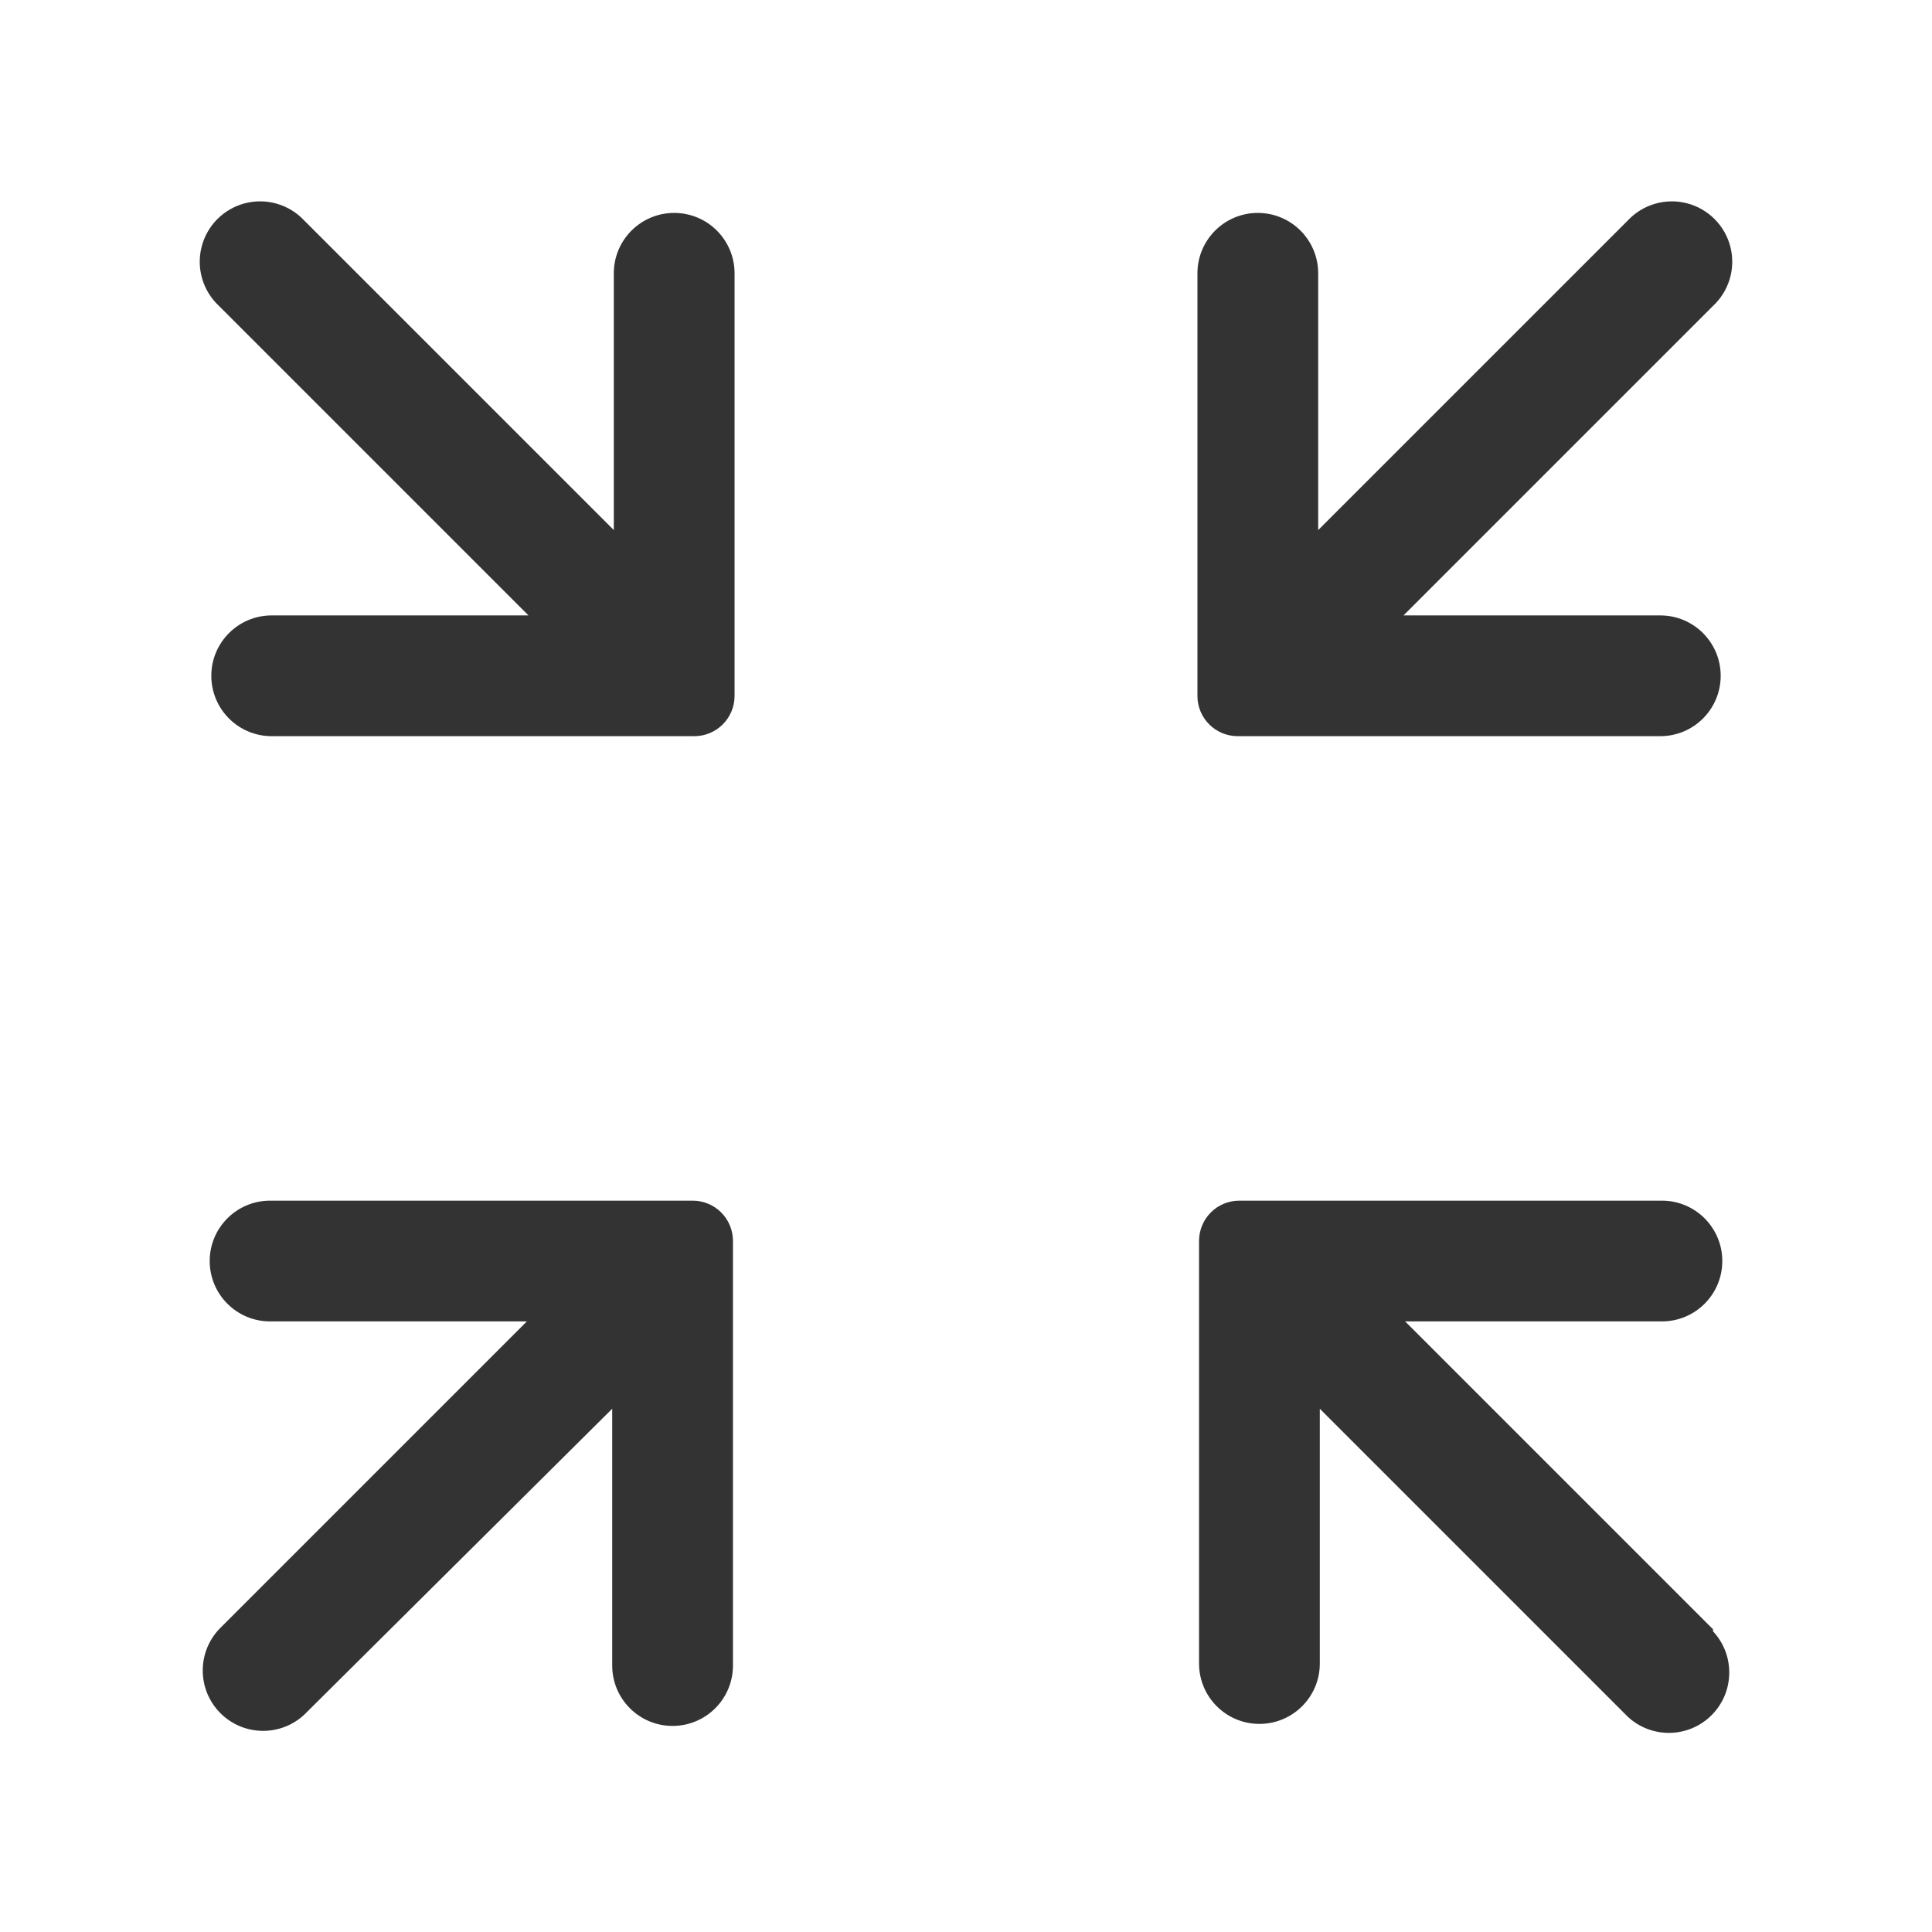
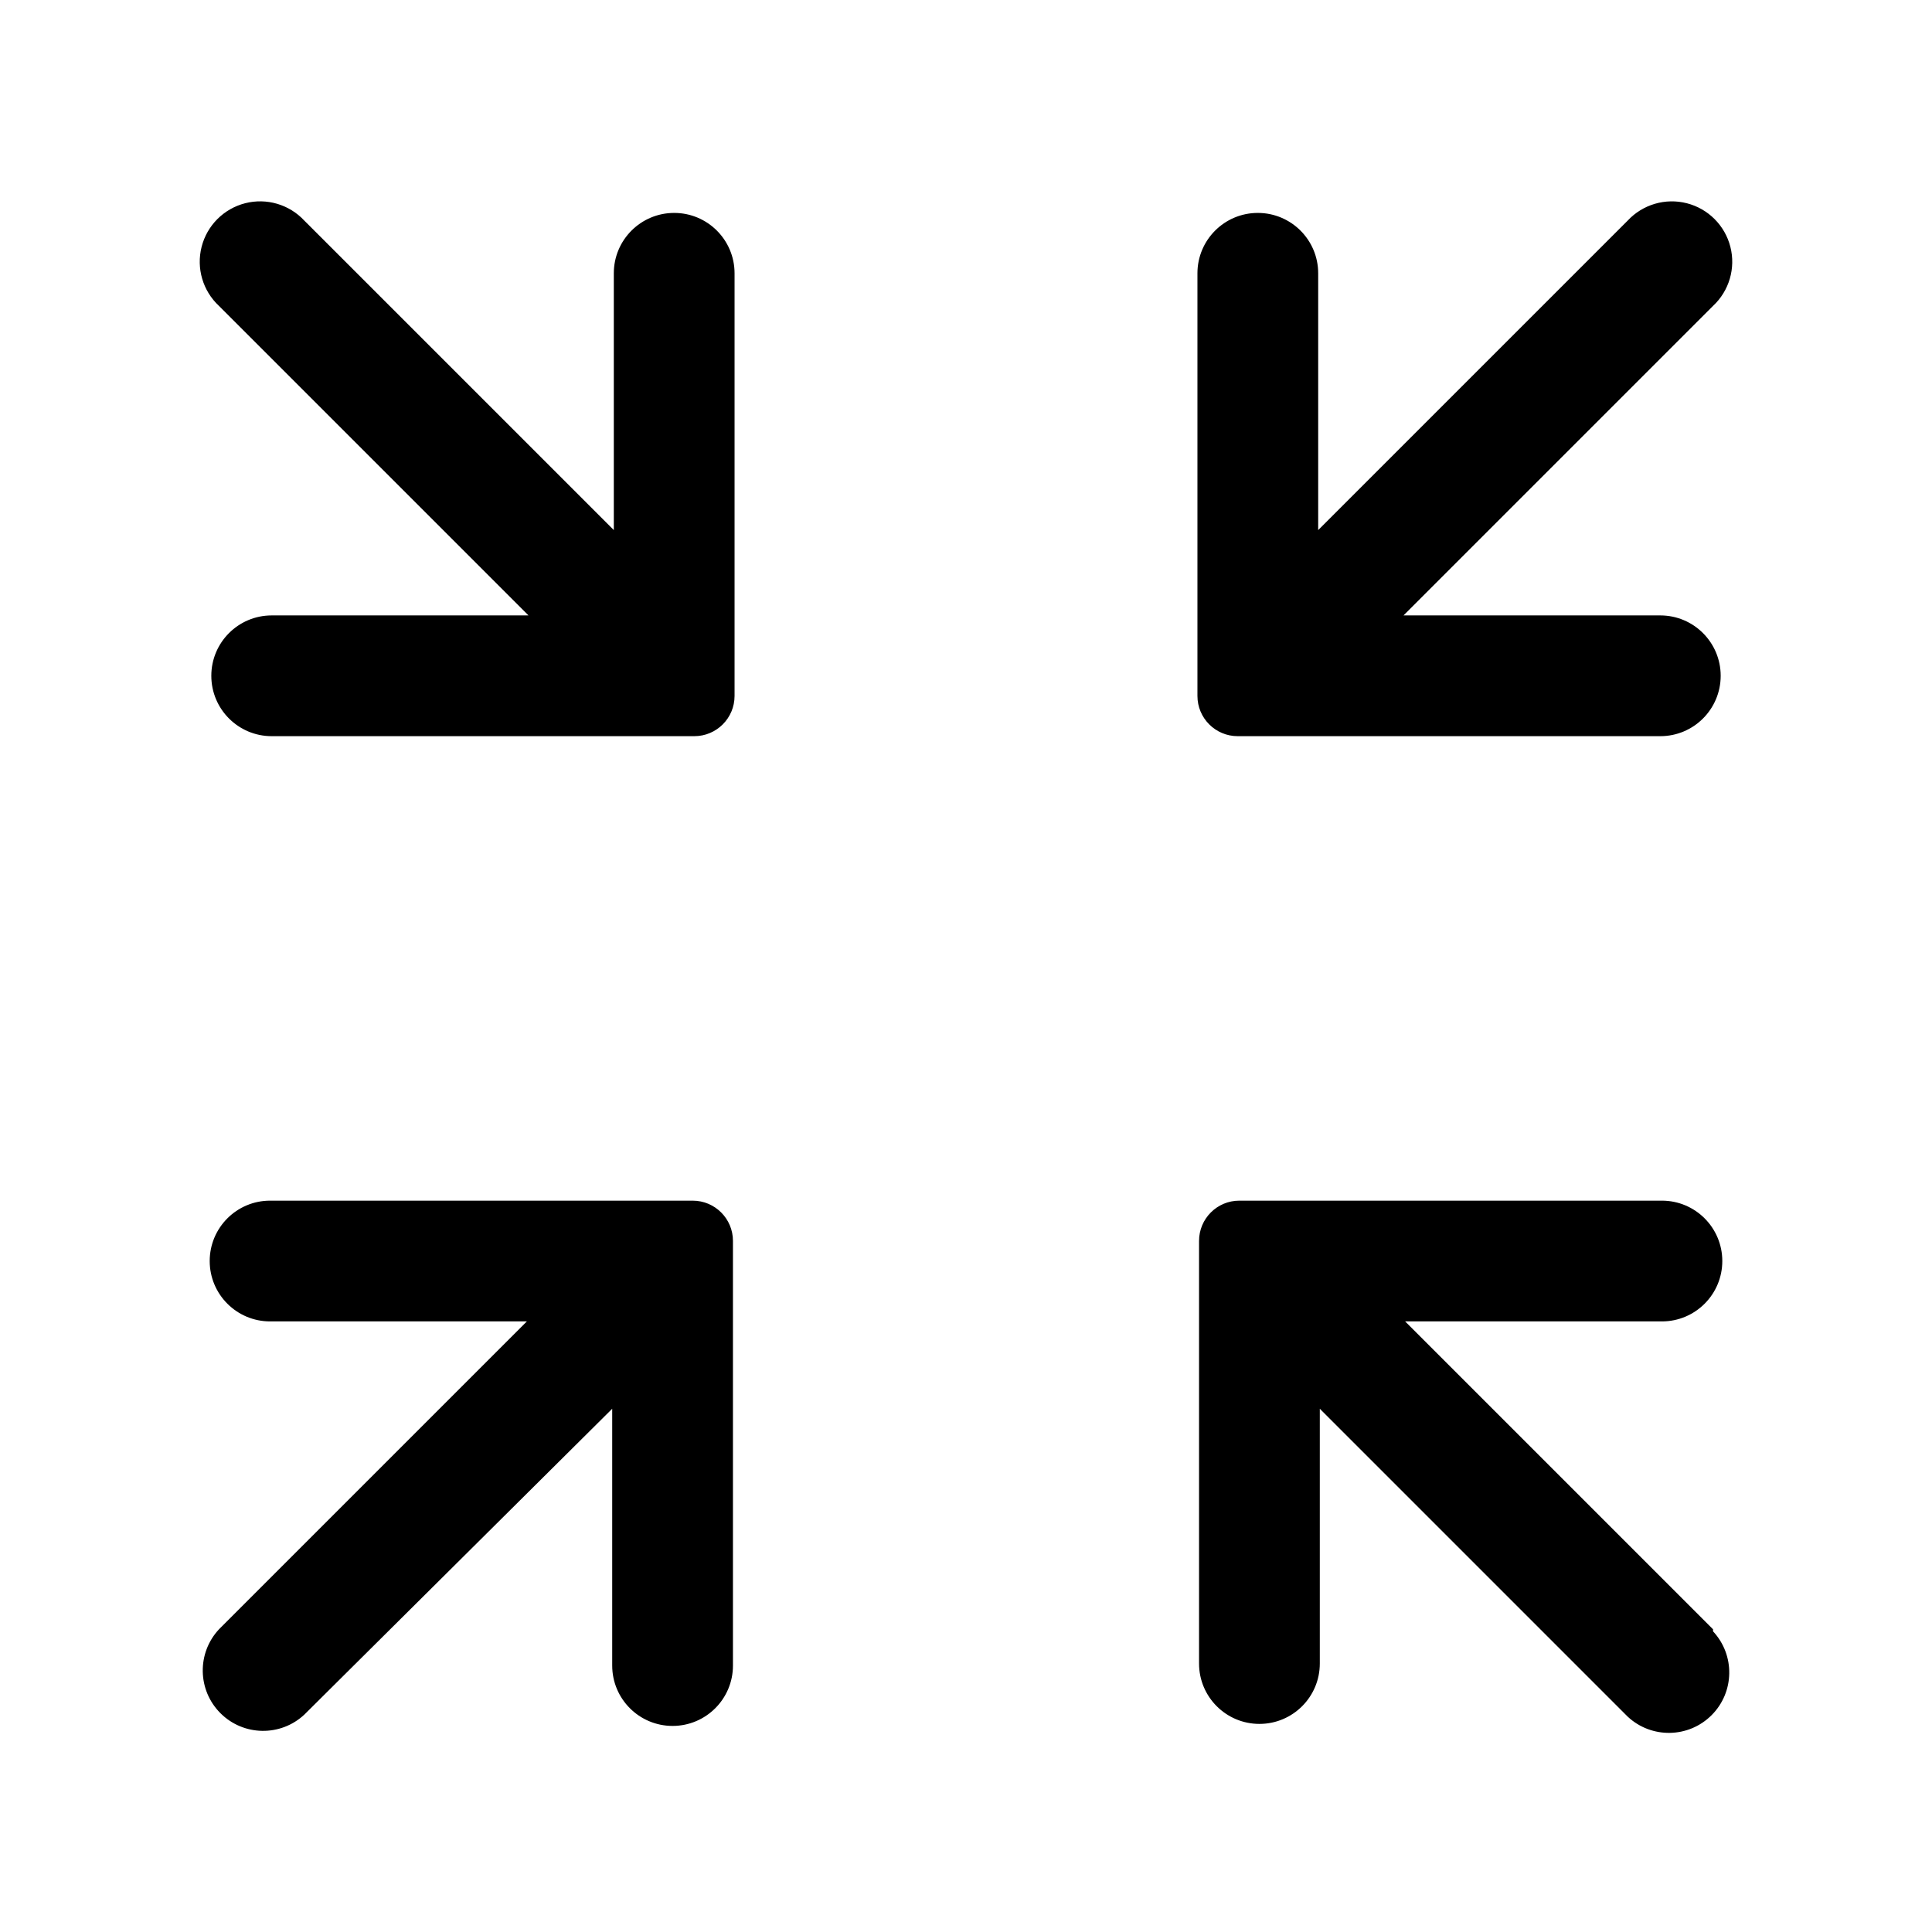
<svg xmlns="http://www.w3.org/2000/svg" t="1619941248806" class="icon" viewBox="0 0 1024 1024" version="1.1" p-id="4092" width="200" height="200">
-   <path d="M907.947 863.573l-163.2-163.2h136.107a32 32 0 0 0 0-64h-224a21.333 21.333 0 0 0-21.333 21.333v224a32 32 0 1 0 64 0V746.667l163.2 163.2a32 32 0 0 0 45.227-45.227zM367.147 636.373H143.147a32 32 0 1 0 0 64h136.107l-163.2 163.2a32 32 0 0 0 45.227 45.227l163.2-162.133v136.107a32 32 0 0 0 64 0V657.707a21.333 21.333 0 0 0-21.333-21.333zM880 326.187h-136.107l164.053-164.053a32 32 0 1 0-45.227-45.227l-164.053 164.053V144.853a32 32 0 1 0-64 0v224a21.333 21.333 0 0 0 21.333 21.333h224a32 32 0 1 0 0-64zM357.333 112.853a32 32 0 0 0-32 32v136.107L161.28 116.907A32 32 0 1 0 116.053 162.133l164.053 164.053H144a32 32 0 1 0 0 64h224a21.333 21.333 0 0 0 21.333-21.333V144.853a32 32 0 0 0-32-32z" fill="#333333" p-id="4093" />
+   <path d="M907.947 863.573l-163.2-163.2h136.107a32 32 0 0 0 0-64h-224a21.333 21.333 0 0 0-21.333 21.333v224a32 32 0 1 0 64 0V746.667l163.2 163.2a32 32 0 0 0 45.227-45.227zM367.147 636.373H143.147a32 32 0 1 0 0 64h136.107l-163.2 163.2a32 32 0 0 0 45.227 45.227l163.2-162.133v136.107a32 32 0 0 0 64 0V657.707a21.333 21.333 0 0 0-21.333-21.333zM880 326.187h-136.107l164.053-164.053a32 32 0 1 0-45.227-45.227l-164.053 164.053V144.853a32 32 0 1 0-64 0v224a21.333 21.333 0 0 0 21.333 21.333h224a32 32 0 1 0 0-64zM357.333 112.853a32 32 0 0 0-32 32v136.107L161.28 116.907A32 32 0 1 0 116.053 162.133l164.053 164.053H144a32 32 0 1 0 0 64h224a21.333 21.333 0 0 0 21.333-21.333V144.853a32 32 0 0 0-32-32z" p-id="4093" />
</svg>
